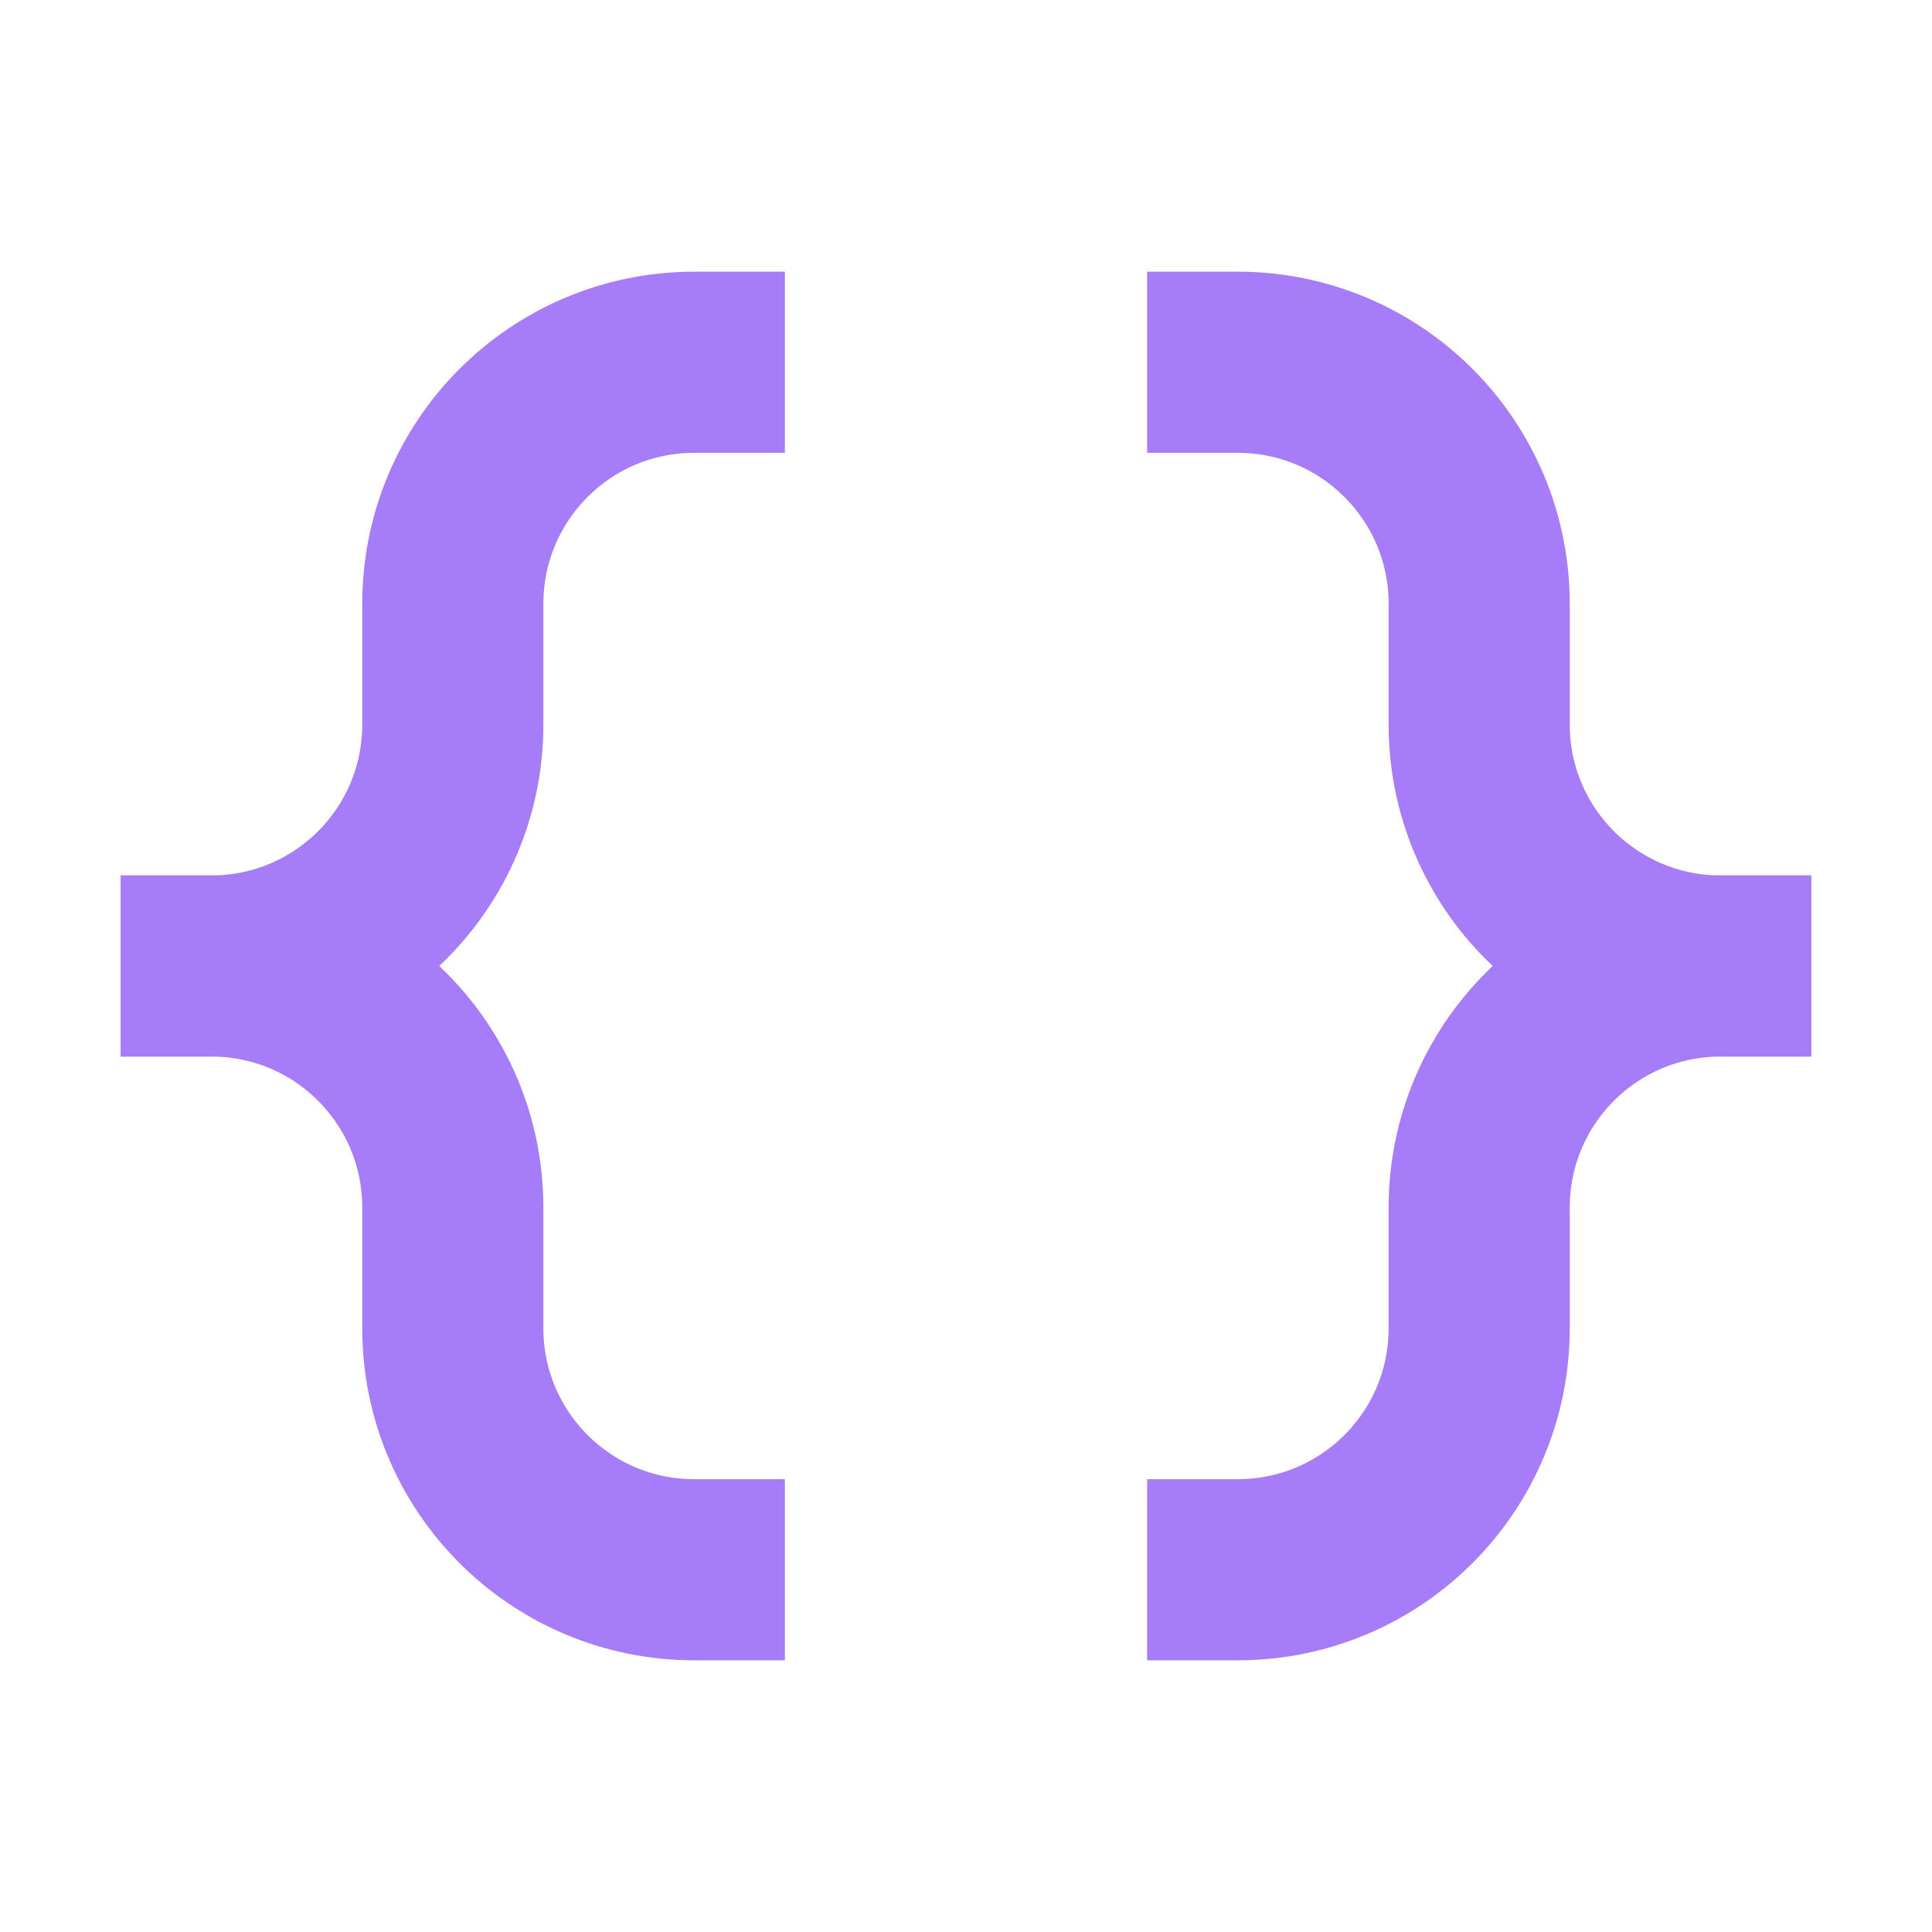
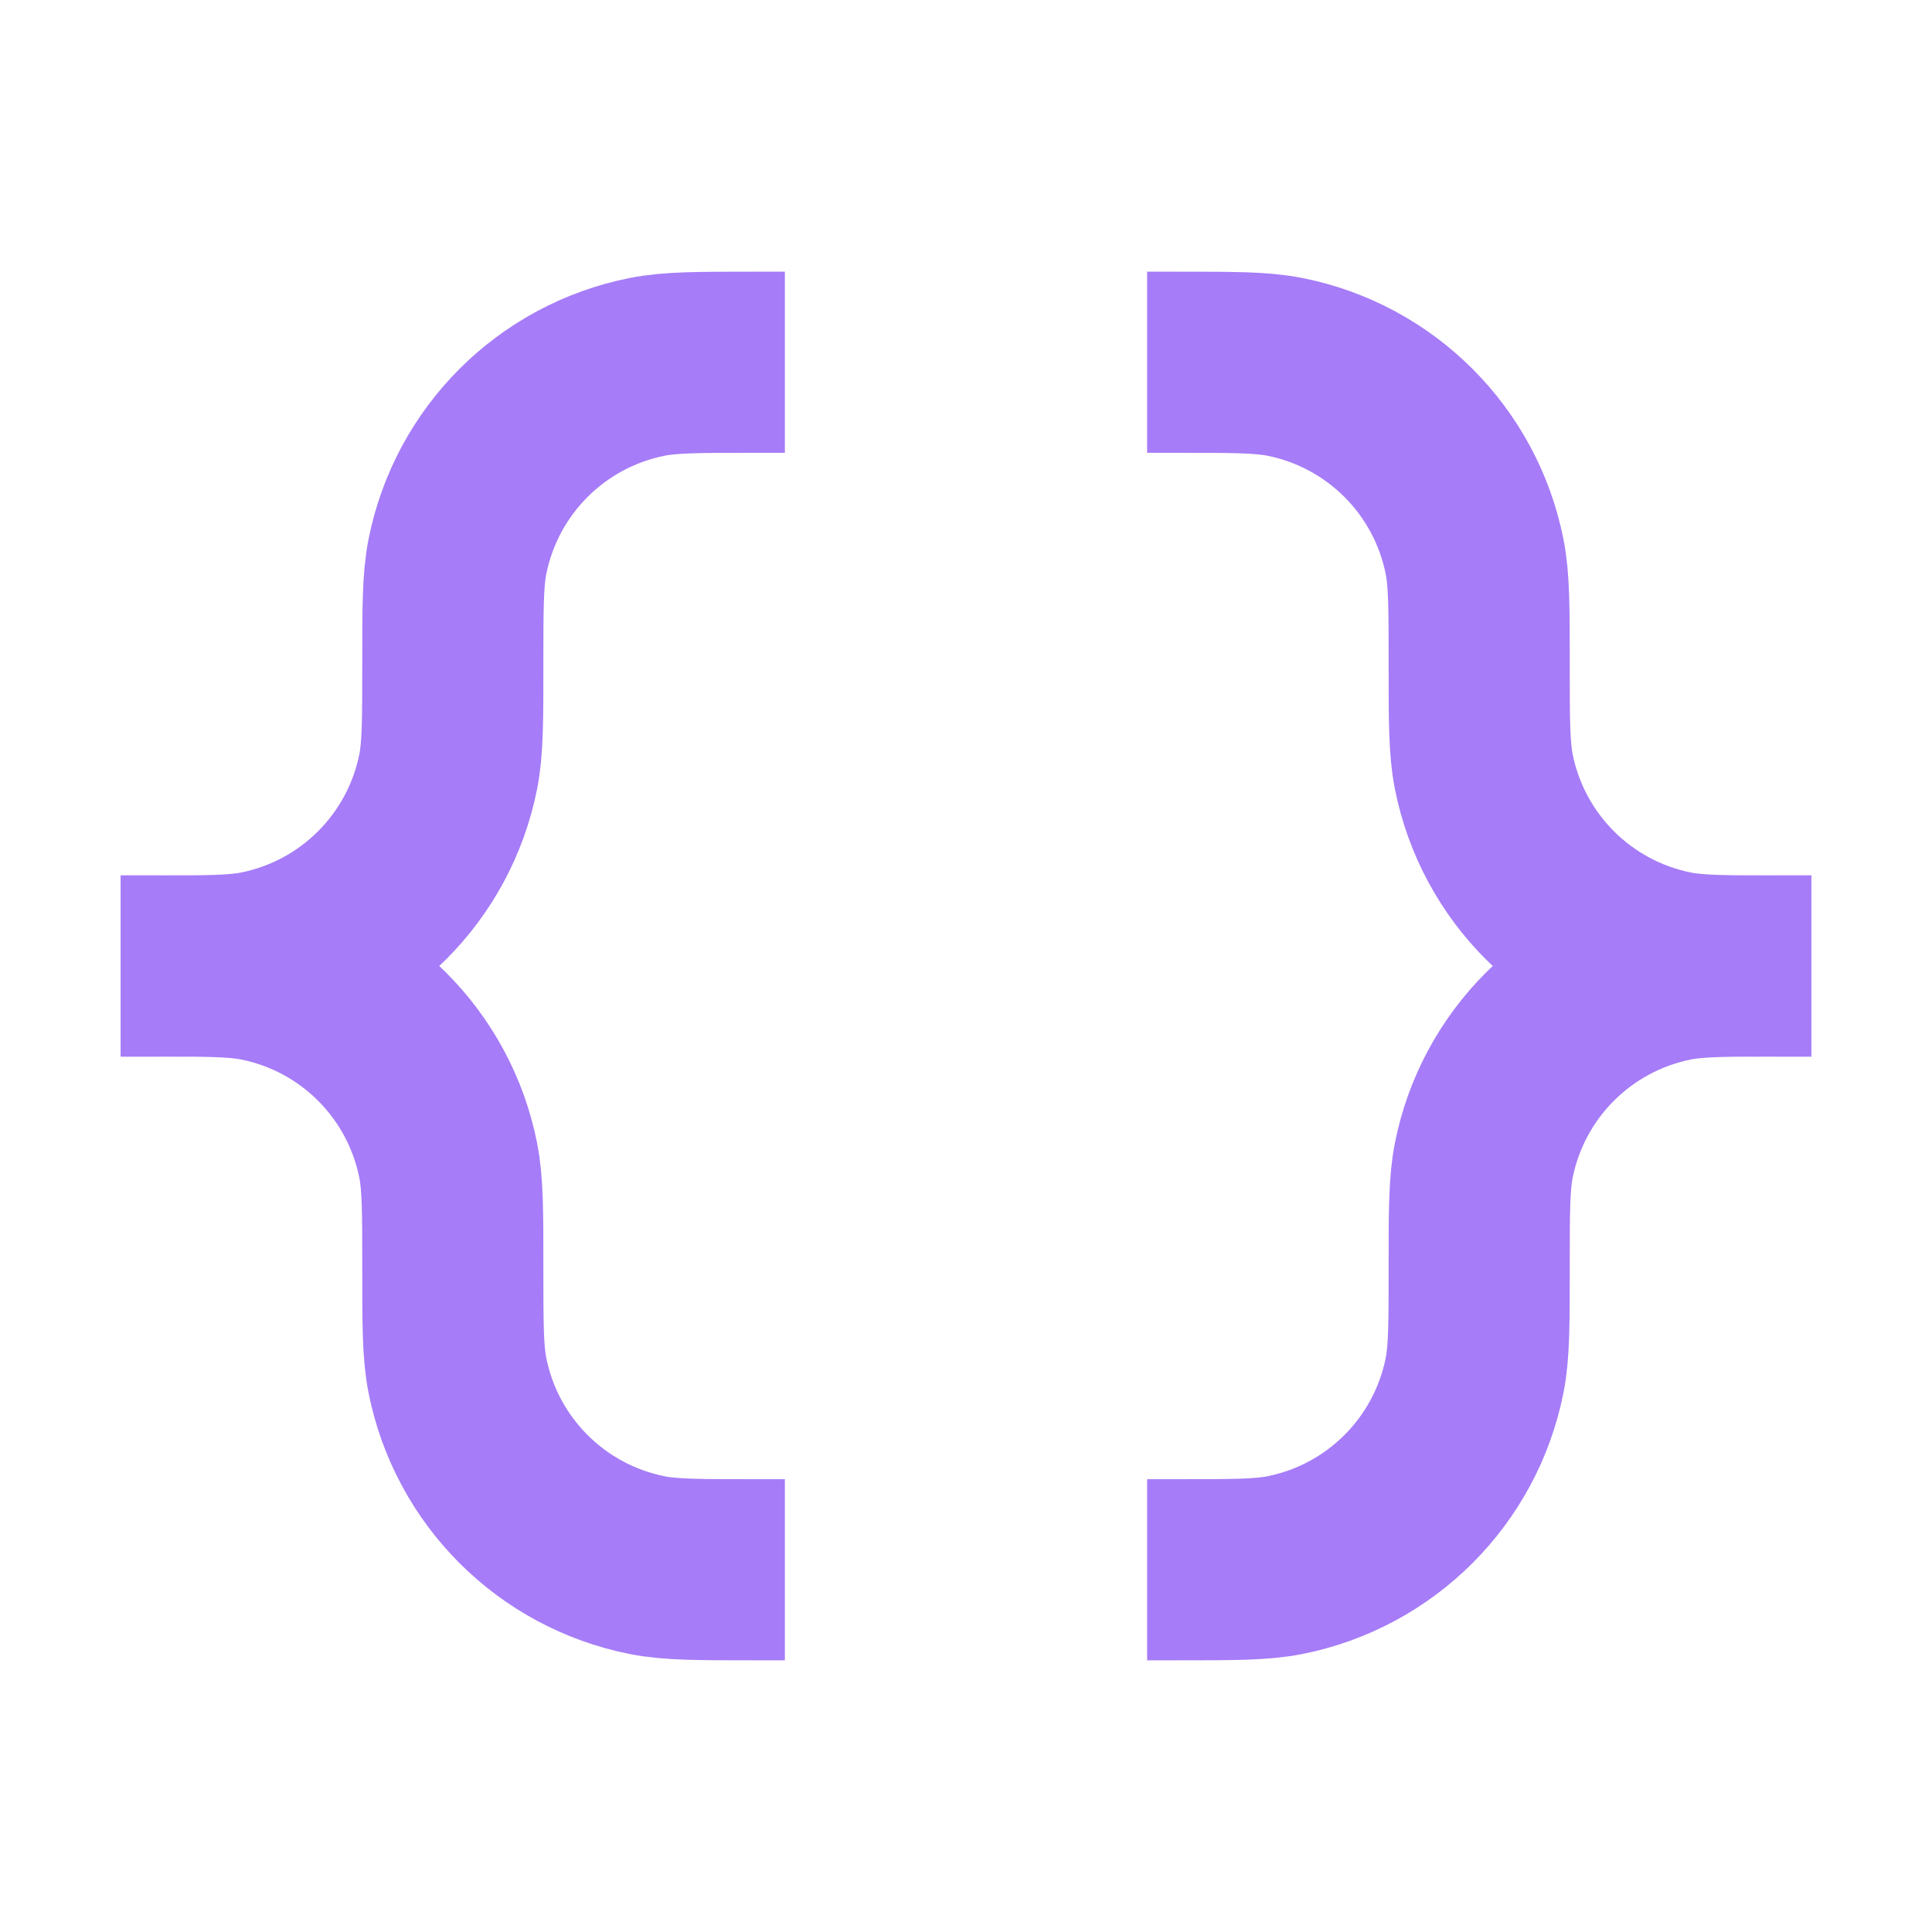
<svg xmlns="http://www.w3.org/2000/svg" width="16" height="16" viewBox="0 0 16 16" fill="none">
-   <path d="M9.5 3H10.25C11.355 3 12.25 3.895 12.25 5V6C12.25 7.105 13.145 8 14.25 8H15" stroke="#A67CF8" stroke-width="1.5" />
-   <path d="M6.5 3H5.75C4.645 3 3.75 3.895 3.75 5V6C3.75 7.105 2.855 8 1.75 8H1" stroke="#A67CF8" stroke-width="1.5" />
-   <path d="M9.5 13H10.25C11.355 13 12.25 12.105 12.25 11V10C12.25 8.895 13.145 8 14.25 8H15" stroke="#A67CF8" stroke-width="1.5" />
-   <path d="M6.5 13H5.75C4.645 13 3.75 12.105 3.75 11V10C3.75 8.895 2.855 8 1.75 8H1" stroke="#A67CF8" stroke-width="1.5" />
+   <path d="M9.5 3H9.75C10.215 3 10.447 3 10.64 3.038C11.434 3.196 12.054 3.816 12.212 4.61C12.25 4.803 12.25 5.035 12.25 5.5V5.5C12.25 5.965 12.25 6.197 12.288 6.39C12.446 7.184 13.066 7.804 13.86 7.962C14.053 8 14.285 8 14.75 8H15" stroke="#A67CF8" stroke-width="1.5" />
+   <path d="M6.5 3H6.25C5.785 3 5.553 3 5.36 3.038C4.566 3.196 3.946 3.816 3.788 4.61C3.75 4.803 3.75 5.035 3.75 5.5V5.5C3.75 5.965 3.75 6.197 3.712 6.39C3.554 7.184 2.934 7.804 2.14 7.962C1.947 8 1.715 8 1.25 8H1" stroke="#A67CF8" stroke-width="1.5" />
+   <path d="M9.5 13H9.75C10.215 13 10.447 13 10.64 12.962C11.434 12.804 12.054 12.184 12.212 11.39C12.25 11.197 12.25 10.965 12.25 10.5V10.5C12.25 10.035 12.25 9.803 12.288 9.61C12.446 8.816 13.066 8.196 13.86 8.038C14.053 8 14.285 8 14.75 8H15" stroke="#A67CF8" stroke-width="1.5" />
+   <path d="M6.5 13H6.25C5.785 13 5.553 13 5.36 12.962C4.566 12.804 3.946 12.184 3.788 11.39C3.75 11.197 3.75 10.965 3.75 10.5V10.5C3.75 10.035 3.75 9.803 3.712 9.61C3.554 8.816 2.934 8.196 2.14 8.038C1.947 8 1.715 8 1.25 8H1" stroke="#A67CF8" stroke-width="1.5" />
</svg>
